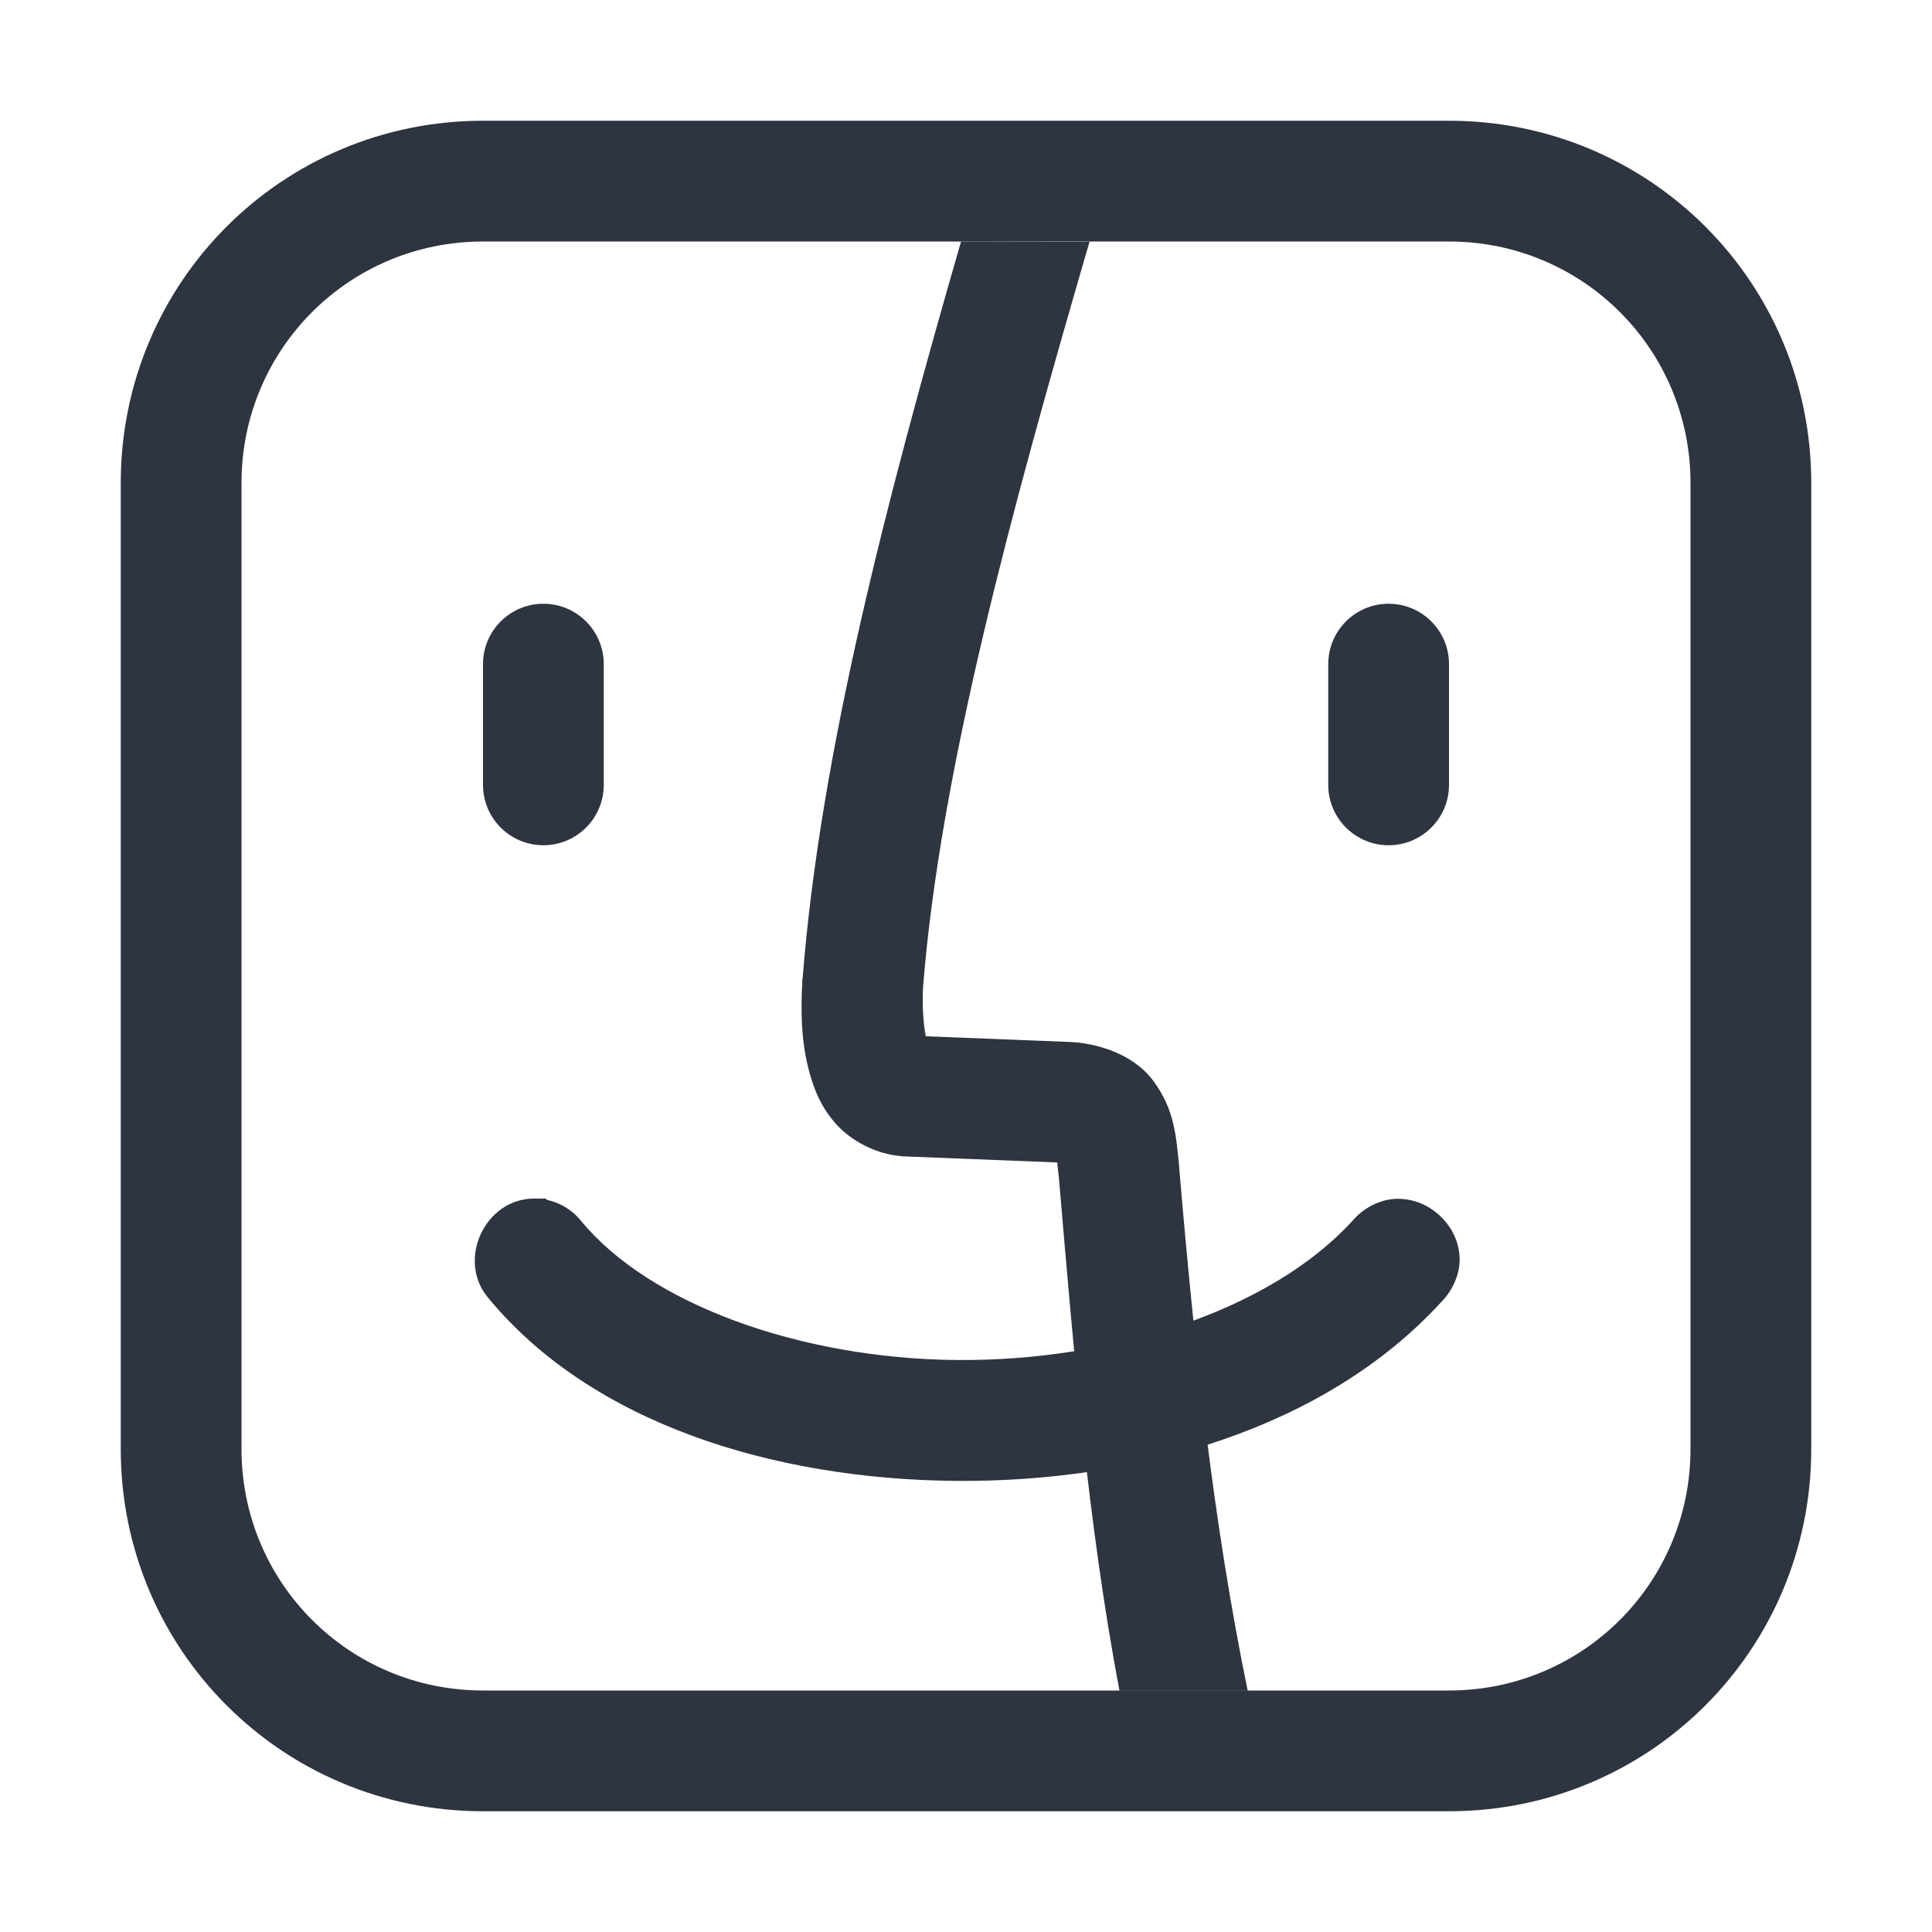
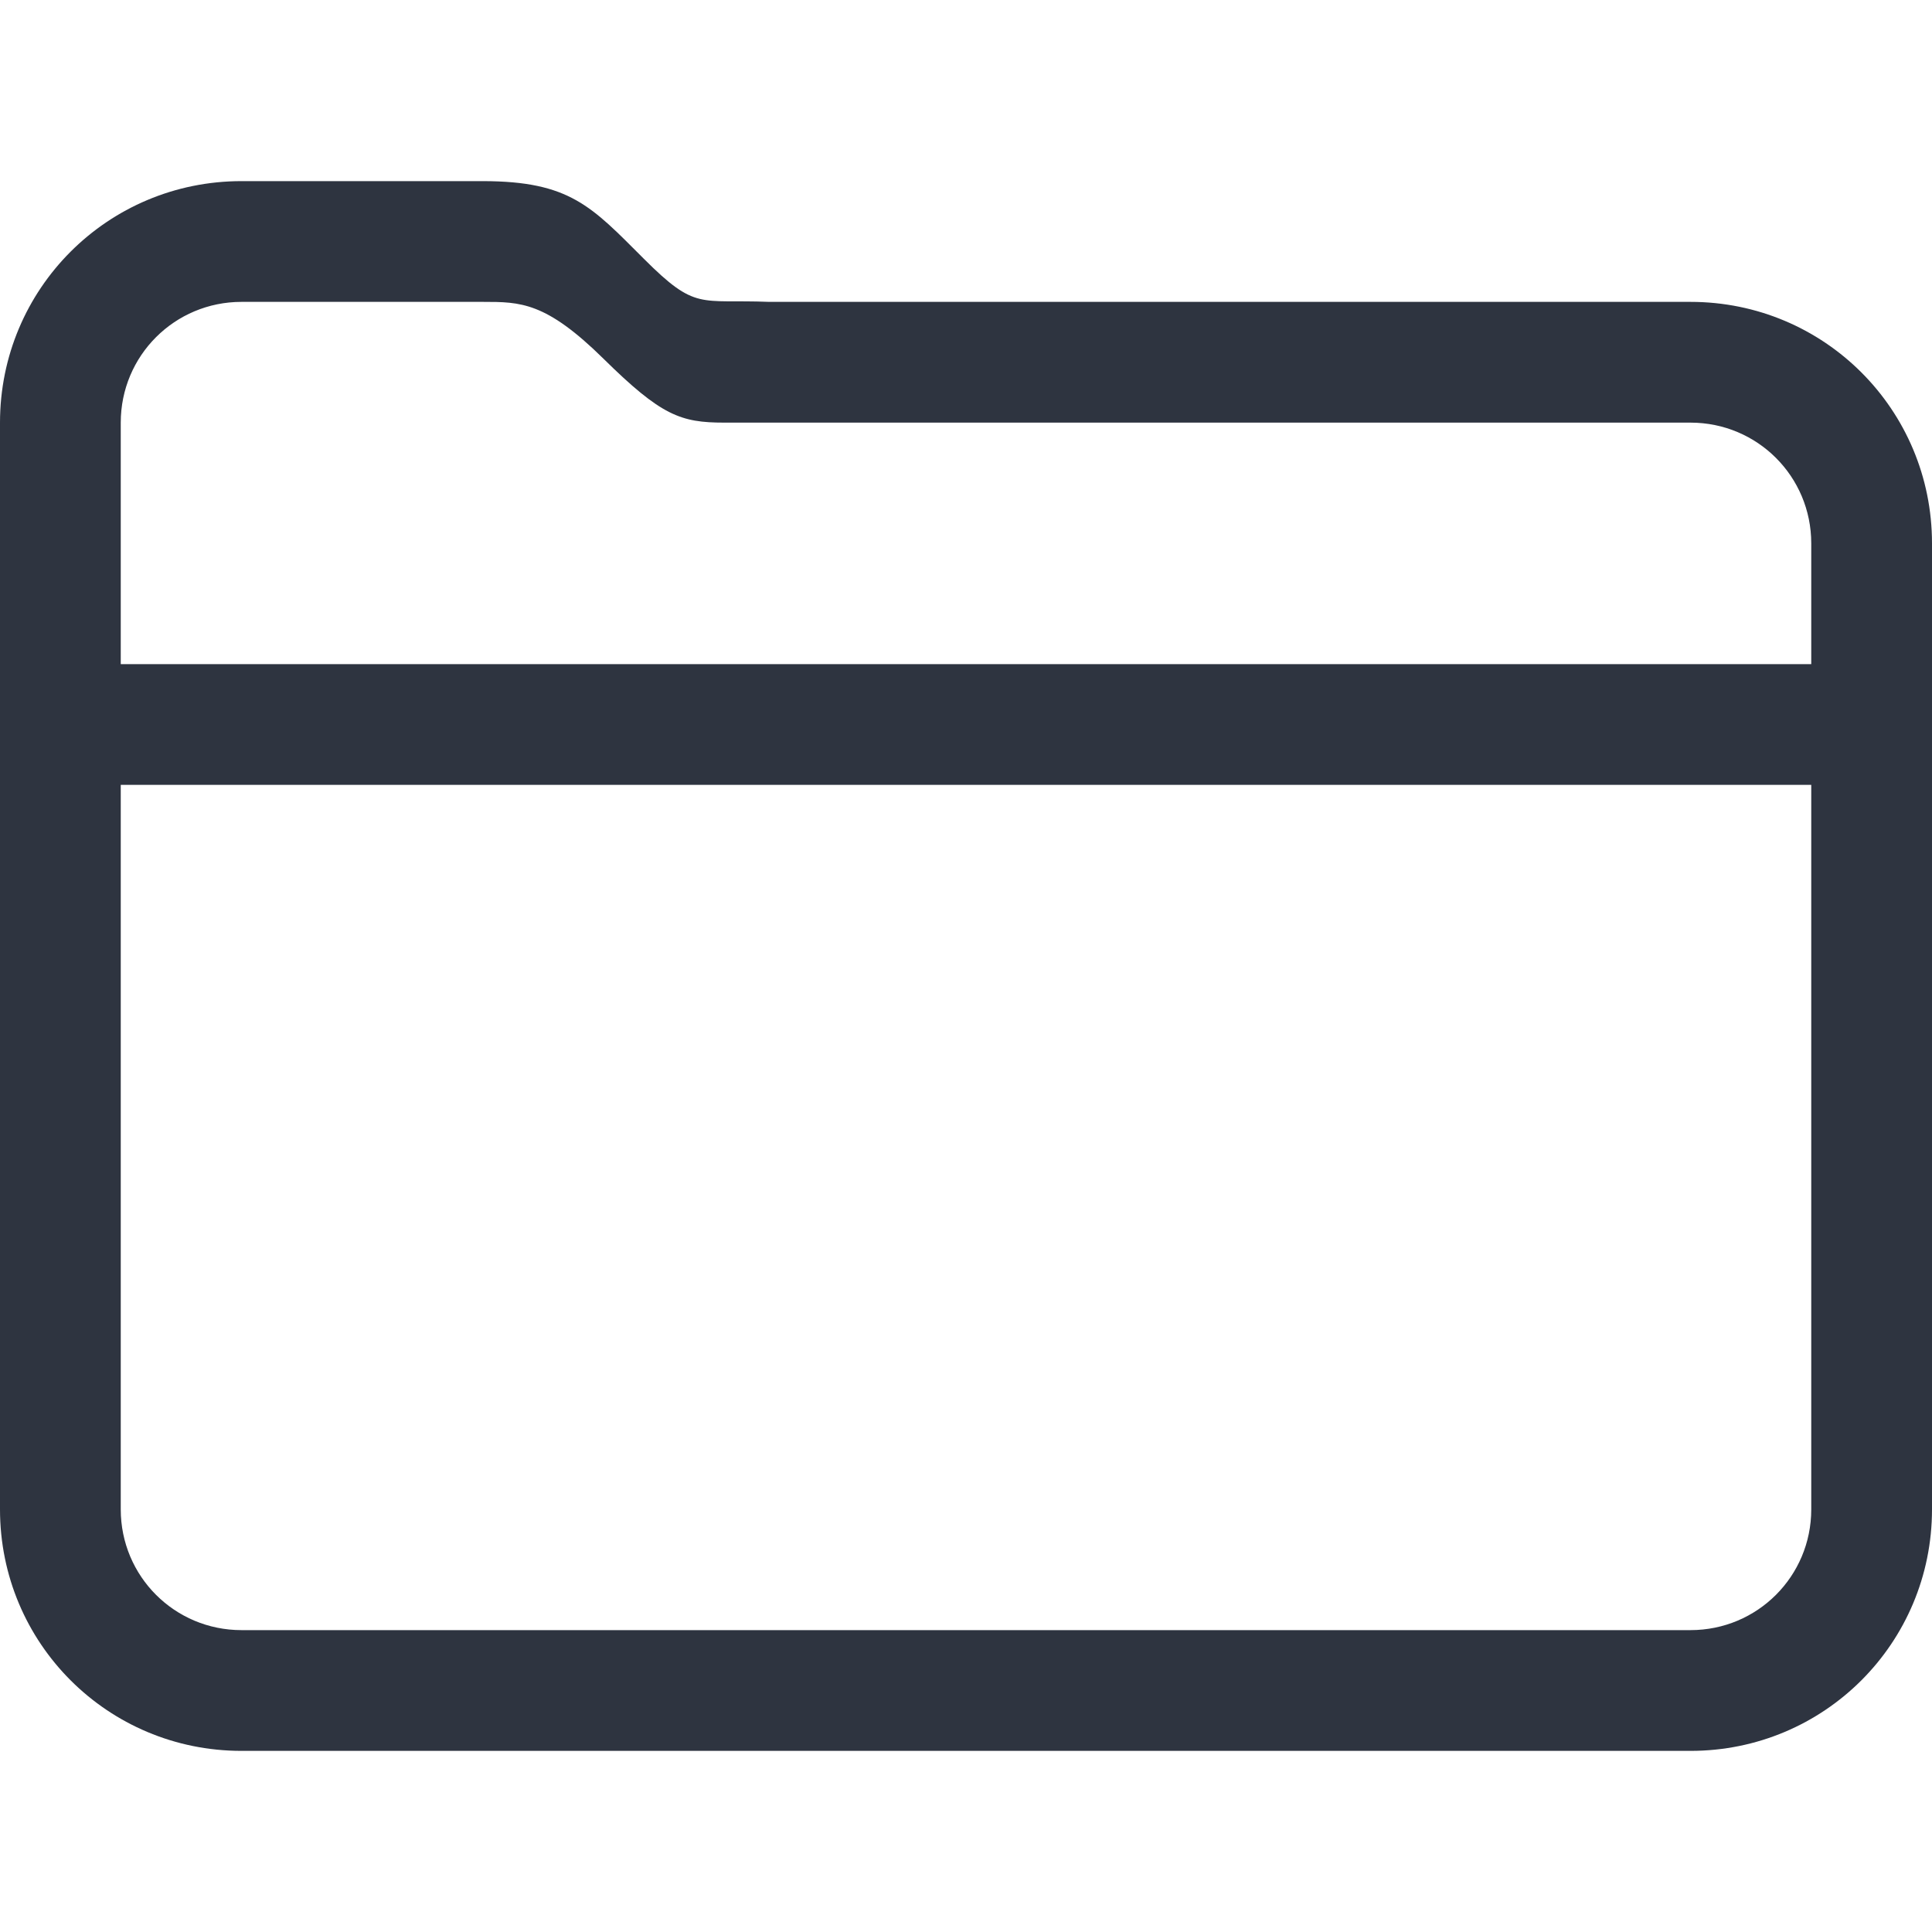
<svg xmlns="http://www.w3.org/2000/svg" width="16" height="16" version="1.1" viewBox="0 0 16 16">
  <defs>
    <style id="current-color-scheme" type="text/css">.ColorScheme-Text { color:#2e3440; } .ColorScheme-Highlight { color:#5294e2; }</style>
  </defs>
-   <g fill="#2e3440">
-     <path d="m4.422 9.926c-0.407 0.001-0.642 0.511-0.379 0.822 0.858 1.042 2.366 1.503 3.871 1.516 1.504 0.013 3.057-0.431 4.019-1.478 0.106-0.106 0.165-0.254 0.154-0.389-0.011-0.137-0.078-0.252-0.168-0.334-0.09-0.082-0.21-0.136-0.348-0.135-0.138 0.002-0.284 0.074-0.379 0.193l0.01-0.012c-0.679 0.743-1.983 1.165-3.279 1.154-1.295-0.011-2.543-0.463-3.109-1.15l-0.002-2e-3c-0.095-0.118-0.238-0.186-0.389-0.185zm0.002 0 0.164 0.061-0.07-0.061z" color="#000000" color-rendering="auto" dominant-baseline="auto" image-rendering="auto" shape-rendering="auto" solid-color="#000000" stop-color="#000000" style="font-feature-settings:normal;font-variant-alternates:normal;font-variant-caps:normal;font-variant-east-asian:normal;font-variant-ligatures:normal;font-variant-numeric:normal;font-variant-position:normal;font-variation-settings:normal;inline-size:0;isolation:auto;mix-blend-mode:normal;shape-margin:0;shape-padding:0;text-decoration-color:#000000;text-decoration-line:none;text-decoration-style:solid;text-indent:0;text-orientation:mixed;text-transform:none;white-space:normal" />
-     <path d="m7.959 2c-0.621 2.15-1.167 4.252-1.312 6.102l-0.002 0.006v0.006c-0.012 0.231-0.017 0.493 0.059 0.77 0.038 0.138 0.096 0.287 0.221 0.426 0.124 0.138 0.33 0.248 0.535 0.264l0.01 0.002 1.285 0.051c0.004 0.021-2.356e-4 0.01 0.014 0.123 0.121 1.419 0.239 2.859 0.502 4.252h1.062c-0.284-1.377-0.441-2.838-0.568-4.338v-0.01c-0.026-0.251-0.038-0.463-0.211-0.699s-0.486-0.318-0.697-0.326l-1.19-0.047c-0.018-0.088-0.031-0.24-0.023-0.4v-0.002c0.14-1.778 0.73-3.952 1.379-6.178z" color="#000000" color-rendering="auto" dominant-baseline="auto" image-rendering="auto" shape-rendering="auto" solid-color="#000000" stop-color="#000000" style="font-feature-settings:normal;font-variant-alternates:normal;font-variant-caps:normal;font-variant-east-asian:normal;font-variant-ligatures:normal;font-variant-numeric:normal;font-variant-position:normal;font-variation-settings:normal;inline-size:0;isolation:auto;mix-blend-mode:normal;shape-margin:0;shape-padding:0;text-decoration-color:#000000;text-decoration-line:none;text-decoration-style:solid;text-indent:0;text-orientation:mixed;text-transform:none;white-space:normal" />
-     <g stroke-linecap="round" stroke-linejoin="round">
-       <path d="m4 1c-1.662 0-3 1.338-3 3v8c0 1.662 1.338 3 3 3h8c1.662 0 3-1.338 3-3v-8c0-1.662-1.338-3-3-3h-8zm0 1h8c1.108 0 2 0.892 2 2v8c0 1.108-0.892 2-2 2h-8c-1.108 0-2-0.892-2-2v-8c0-1.108 0.892-2 2-2z" stroke-width="1.002" />
-       <rect x="4" y="5" width="1" height="2" rx=".5" ry=".5" stroke-width="1.13" />
-       <rect x="11" y="5" width="1" height="2" rx=".5" ry=".5" stroke-width="1.13" />
-     </g>
+   <g transform="translate(0 -.5)">
+     <path class="ColorScheme-Text" d="m2 2c-1.108 0-2 0.892-2 2v9c0 1.108 0.892 2 2 2h12c1.108 0 2-0.892 2-2v-8c0-1.108-0.892-2-2-2h-7.629c-0.58-0.023-0.605 0.077-1.039-0.357-0.434-0.434-0.613-0.642-1.332-0.643zm0 1h2c0.311-1.7e-6 0.52 1.383e-4 0.998 0.471 0.479 0.472 0.639 0.529 1 0.529h8.002c0.554 0 1 0.446 1 1v1h-14v-2c0-0.554 0.446-1 1-1zm-1 4h14v6c0 0.554-0.446 1-1 1h-12c-0.554 0-1-0.446-1-1z" color="#2e3440" fill="currentColor" />
  </g>
</svg>
